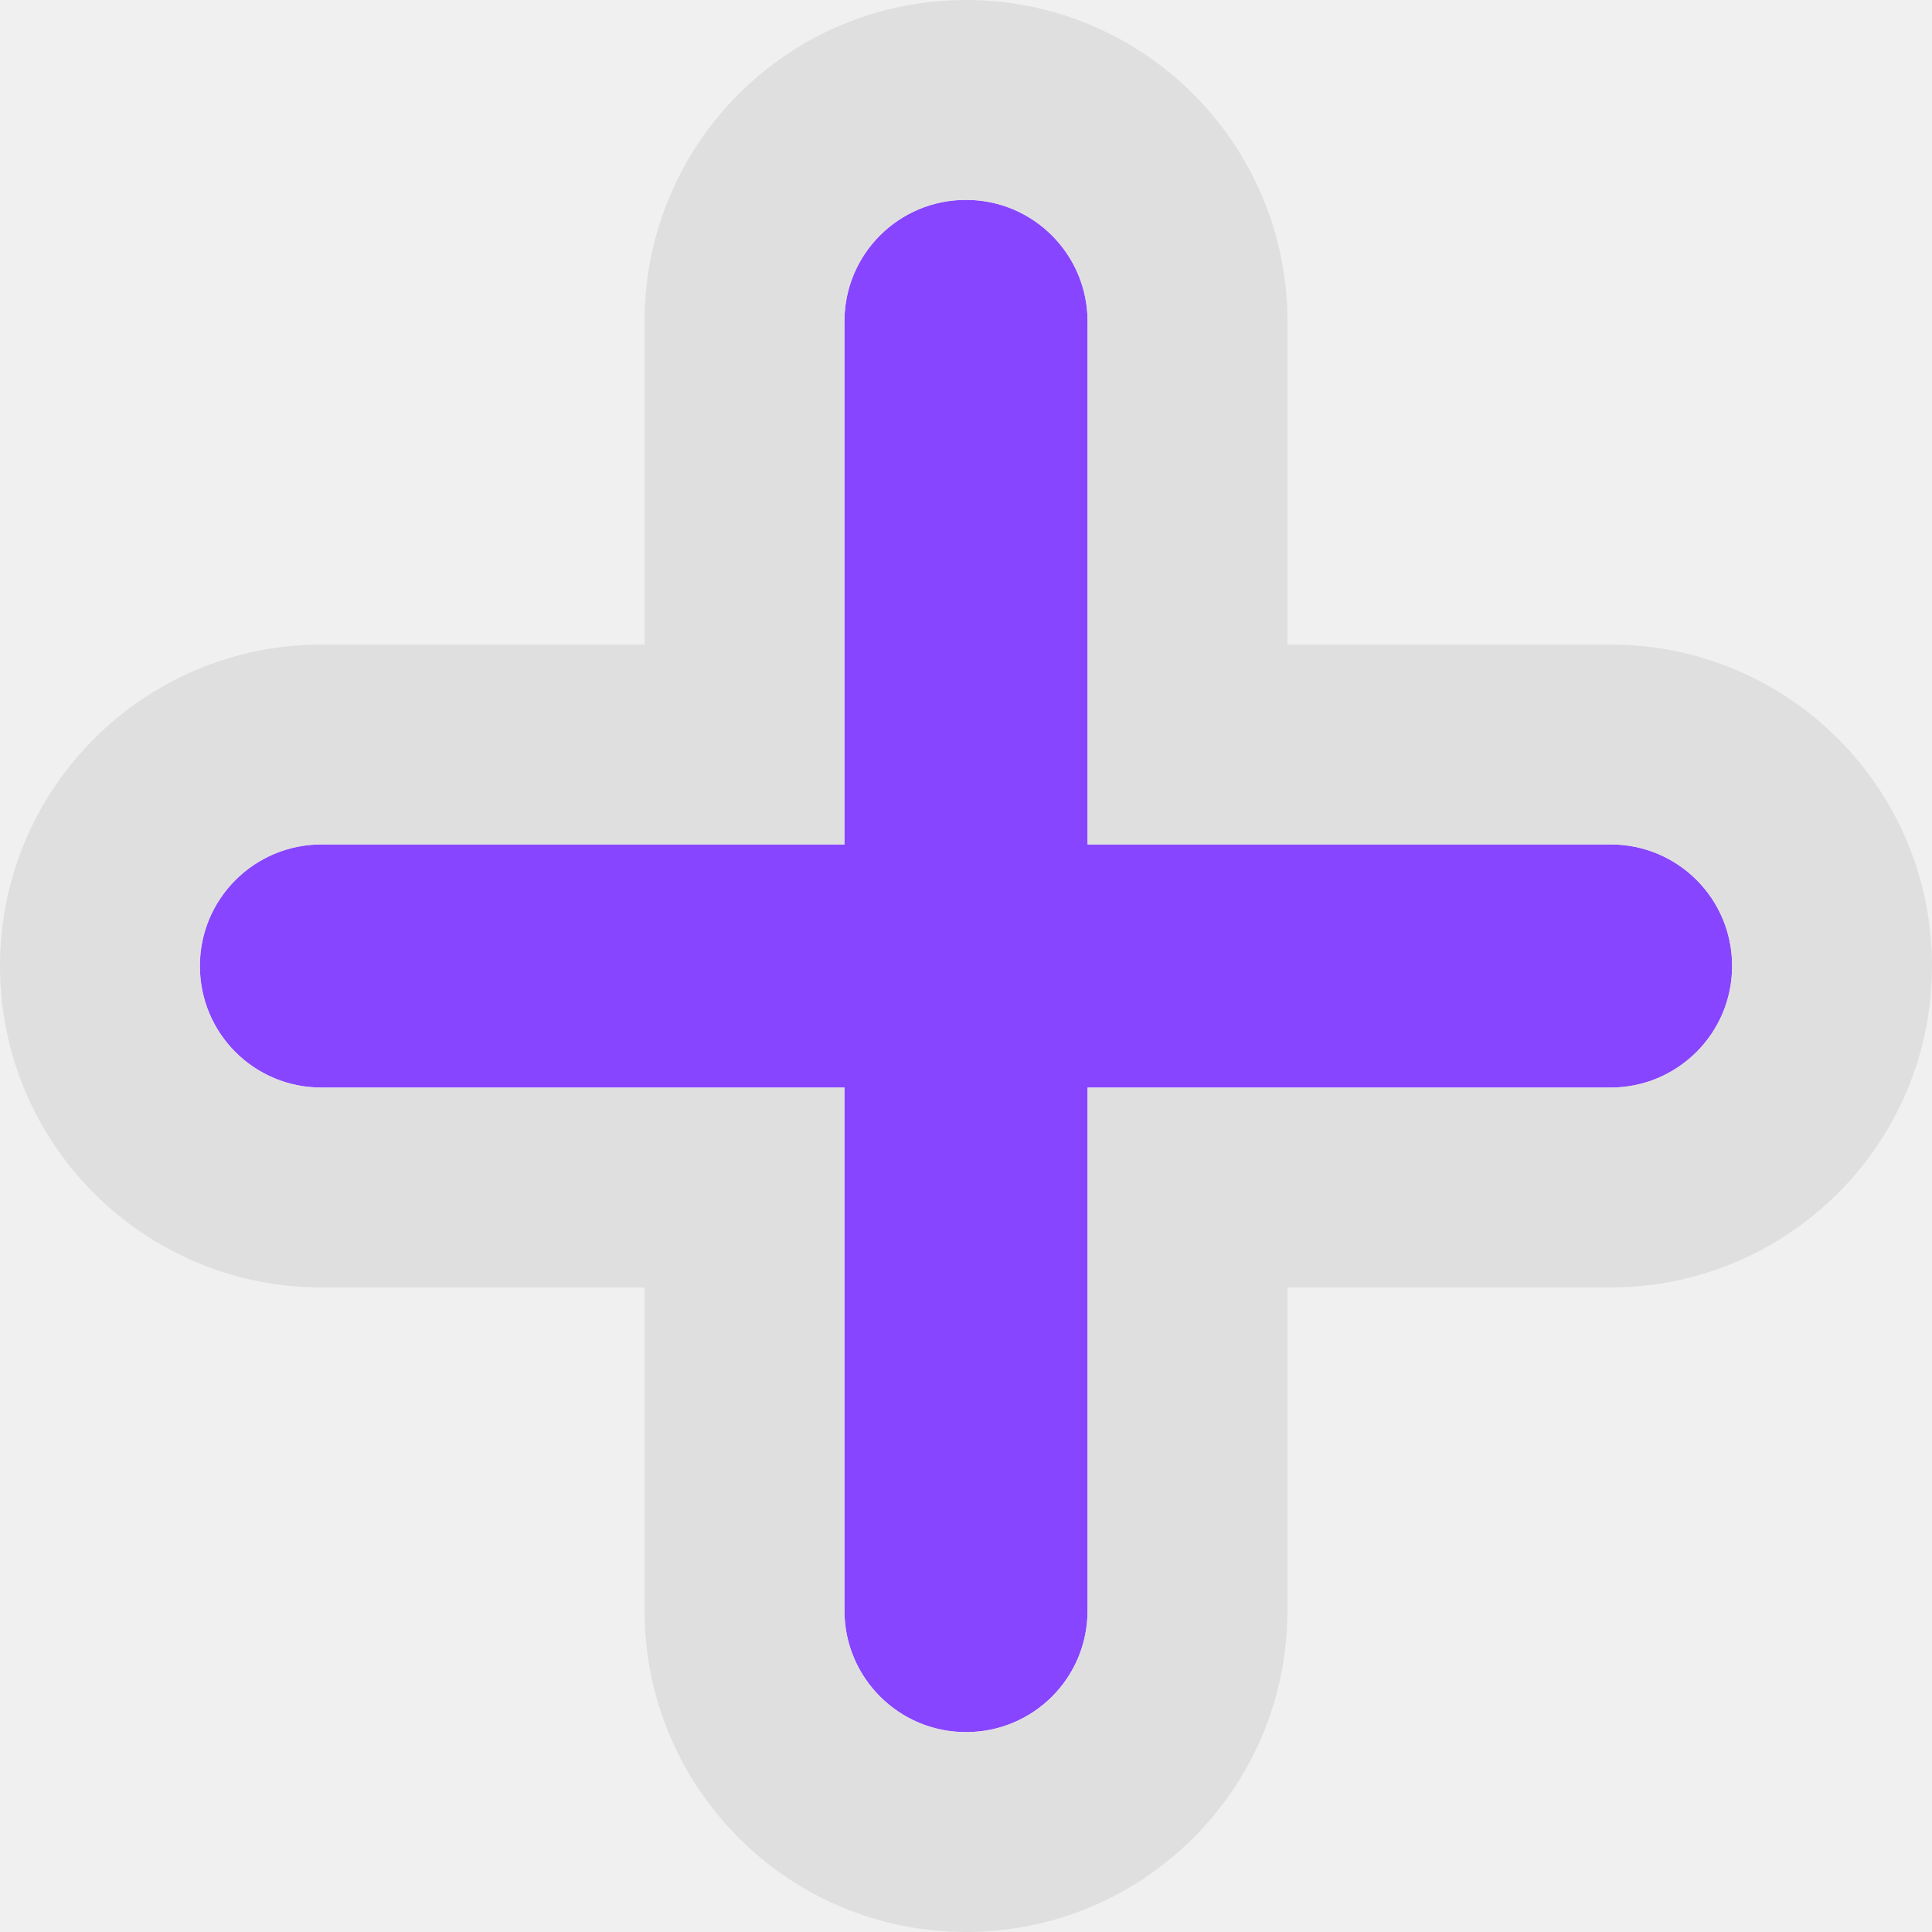
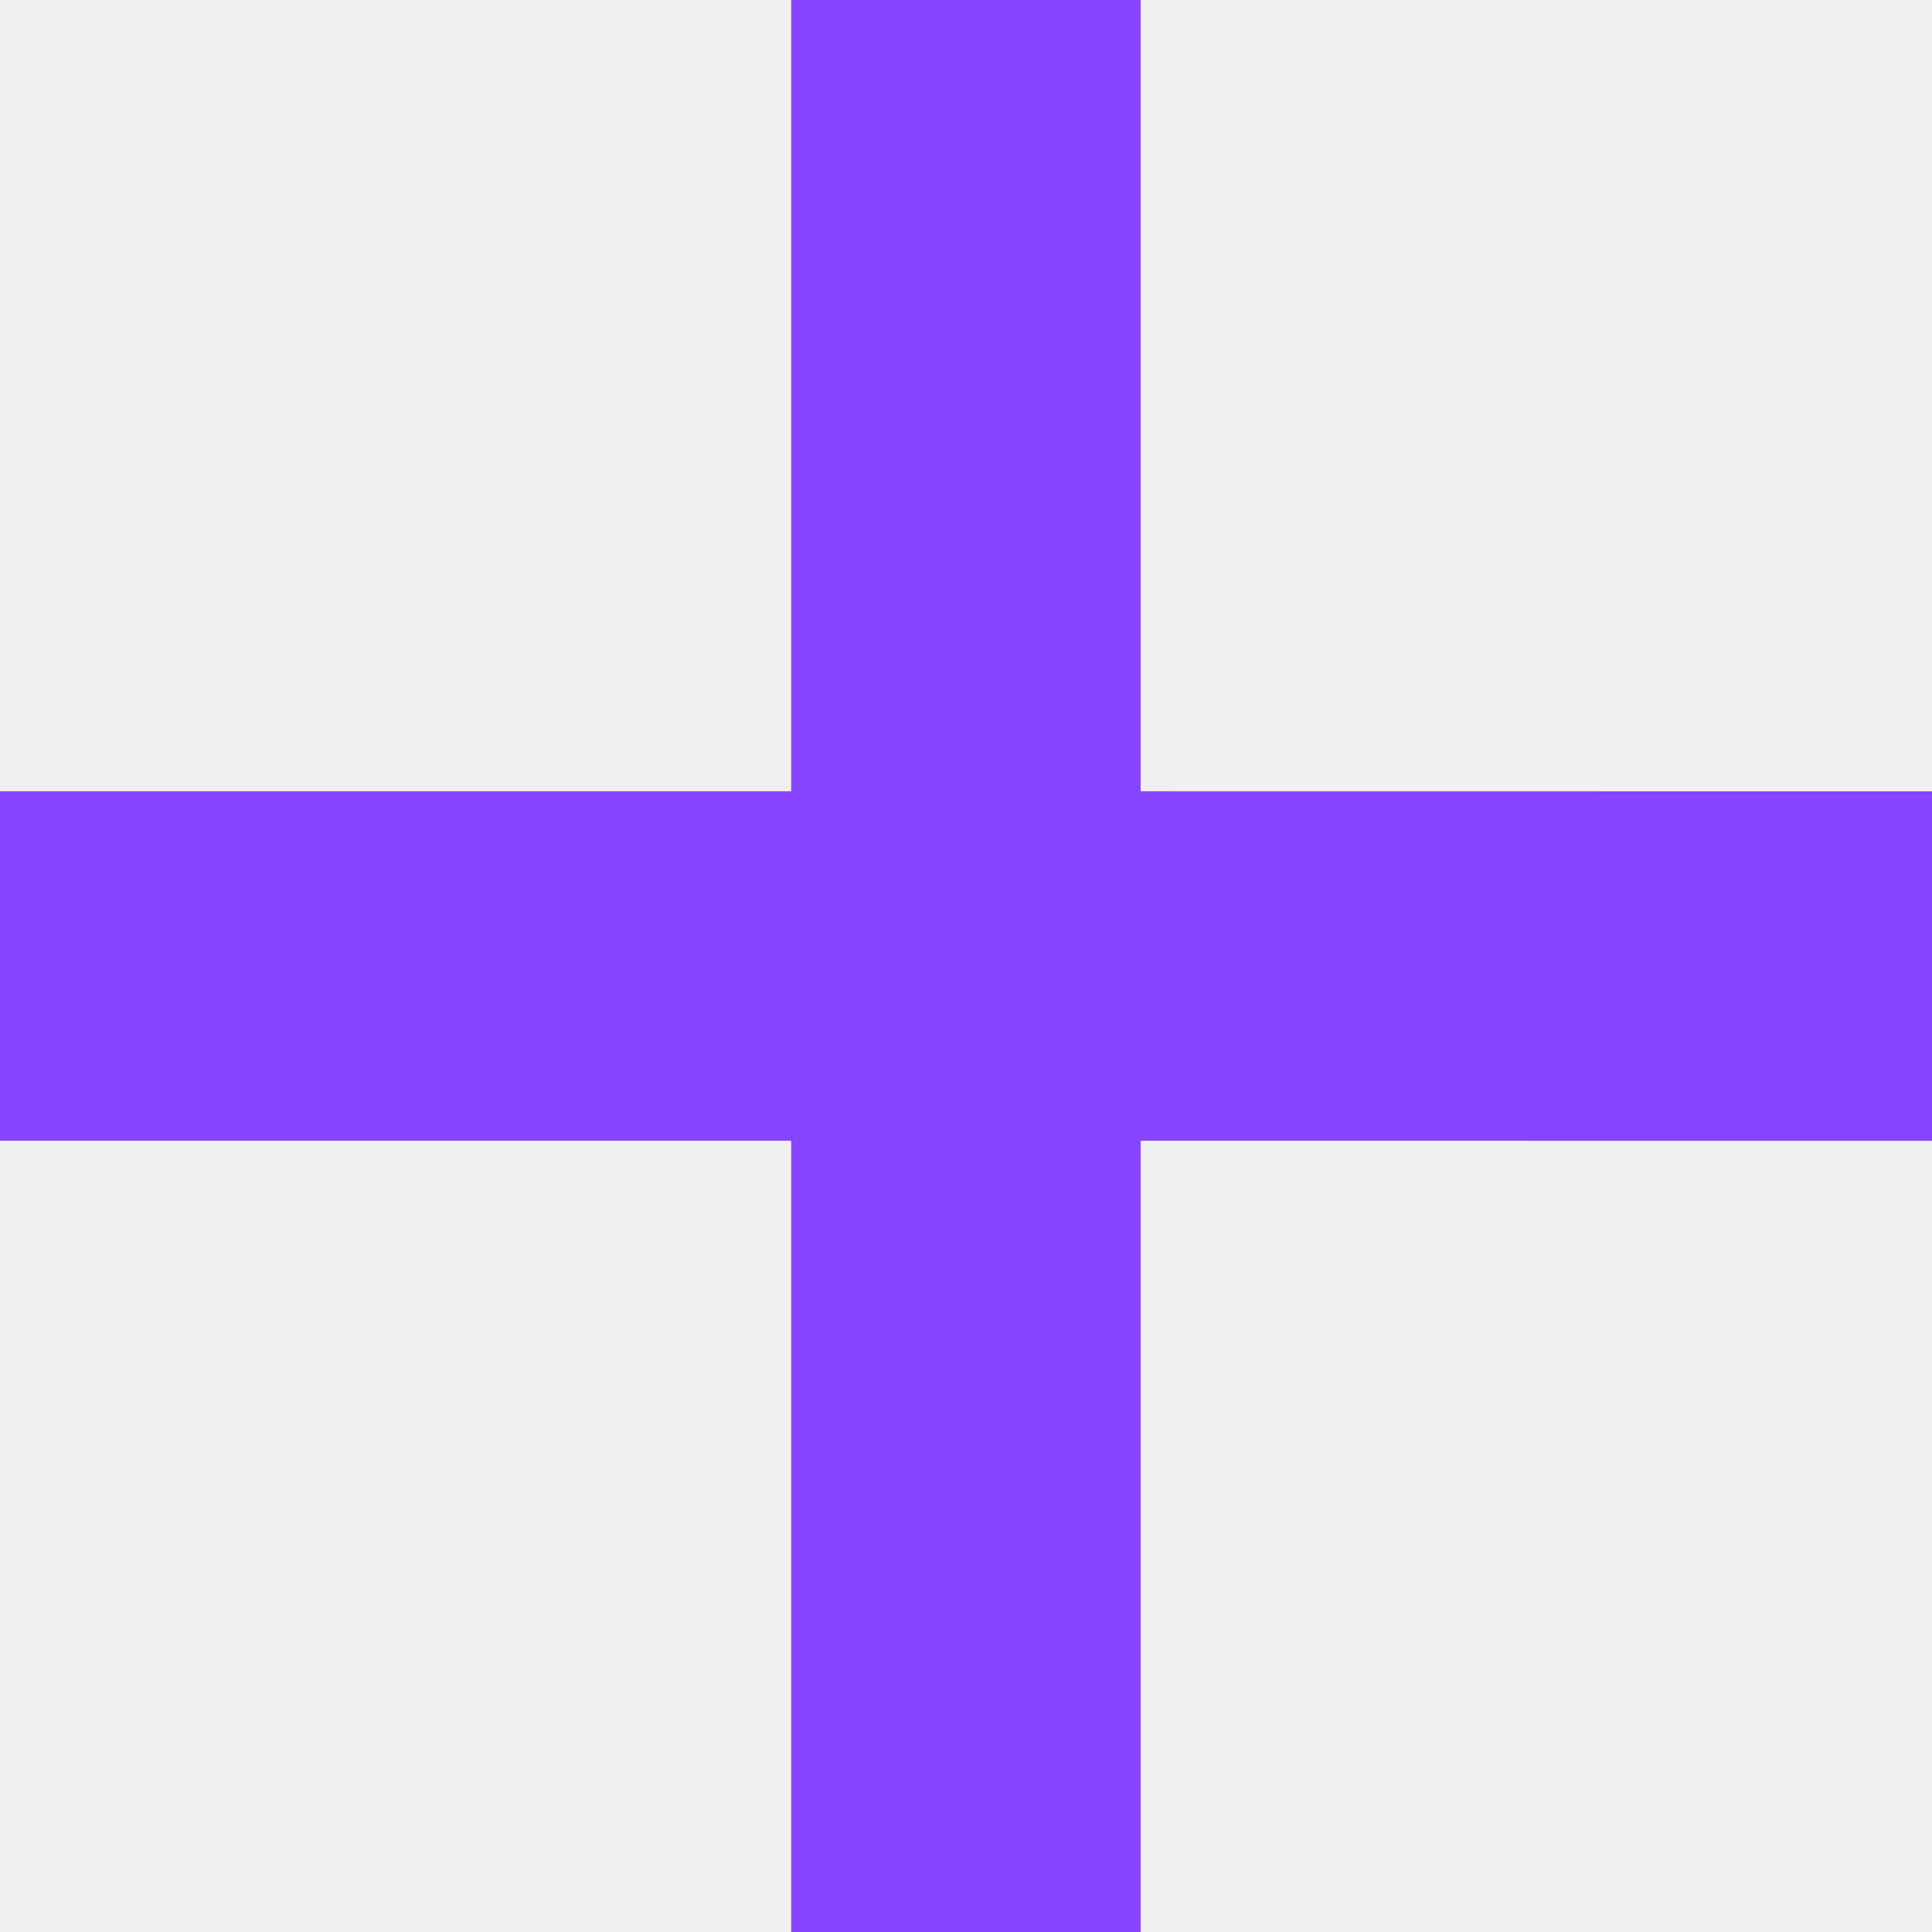
- <svg xmlns="http://www.w3.org/2000/svg" preserveAspectRatio="none" overflow="visible" style="display: block;" width="29" height="29" viewBox="0 0 29 29" fill="none">
-   <g id="Union">
-     <mask id="path-1-outside-1_0_4" maskUnits="userSpaceOnUse" x="0" y="0" width="29" height="29" fill="black">
-       <rect fill="white" width="29" height="29" />
-       <path d="M14.5 3C15.512 3 16.325 3.821 16.325 4.825V12.675H24.175C25.186 12.675 26 13.489 26 14.5C26 15.512 25.179 16.325 24.175 16.325H16.325V24.175C16.325 25.186 15.511 26 14.5 26C13.488 26 12.675 25.179 12.675 24.175V16.325H4.825C3.814 16.325 3 15.511 3 14.5C3 13.488 3.821 12.675 4.825 12.675H12.675V4.825C12.675 3.815 13.489 3 14.5 3Z" />
-     </mask>
-     <path d="M14.5 3C15.512 3 16.325 3.821 16.325 4.825V12.675H24.175C25.186 12.675 26 13.489 26 14.5C26 15.512 25.179 16.325 24.175 16.325H16.325V24.175C16.325 25.186 15.511 26 14.5 26C13.488 26 12.675 25.179 12.675 24.175V16.325H4.825C3.814 16.325 3 15.511 3 14.5C3 13.488 3.821 12.675 4.825 12.675H12.675V4.825C12.675 3.815 13.489 3 14.5 3Z" fill="#8845FF" />
-     <path d="M14.5 3L14.5 0H14.5V3ZM16.325 4.825H19.325V4.825L16.325 4.825ZM16.325 12.675H13.325C13.325 14.332 14.668 15.675 16.325 15.675V12.675ZM24.175 12.675L24.175 9.675H24.175V12.675ZM24.175 16.325V19.325H24.175L24.175 16.325ZM16.325 16.325V13.325C14.668 13.325 13.325 14.668 13.325 16.325H16.325ZM16.325 24.175L19.325 24.175V24.175H16.325ZM14.5 26V29H14.5L14.5 26ZM12.675 24.175H9.675V24.175L12.675 24.175ZM12.675 16.325H15.675C15.675 14.668 14.332 13.325 12.675 13.325V16.325ZM4.825 16.325L4.825 19.325H4.825V16.325ZM4.825 12.675V9.675H4.825L4.825 12.675ZM12.675 12.675V15.675C14.332 15.675 15.675 14.332 15.675 12.675H12.675ZM12.675 4.825L9.675 4.825V4.825H12.675ZM14.5 3L14.5 6C13.846 6 13.325 5.469 13.325 4.826L16.325 4.825L19.325 4.825C19.325 2.173 17.178 1.09673e-05 14.5 0L14.5 3ZM16.325 4.825H13.325V12.675H16.325H19.325V4.825H16.325ZM16.325 12.675V15.675H24.175V12.675V9.675H16.325V12.675ZM24.175 12.675L24.174 15.675C23.529 15.675 23 15.147 23 14.5H26H29C29 11.832 26.842 9.675 24.175 9.675L24.175 12.675ZM26 14.5H23C23 13.846 23.531 13.325 24.174 13.325L24.175 16.325L24.175 19.325C26.827 19.325 29 17.178 29 14.5H26ZM24.175 16.325V13.325H16.325V16.325V19.325H24.175V16.325ZM16.325 16.325H13.325V24.175H16.325H19.325V16.325H16.325ZM16.325 24.175L13.325 24.174C13.325 23.529 13.853 23 14.5 23L14.5 26L14.5 29C17.168 29 19.325 26.842 19.325 24.175L16.325 24.175ZM14.5 26V23C15.154 23 15.675 23.531 15.675 24.174L12.675 24.175L9.675 24.175C9.675 26.827 11.822 29 14.5 29V26ZM12.675 24.175H15.675V16.325H12.675H9.675V24.175H12.675ZM12.675 16.325V13.325H4.825V16.325V19.325H12.675V16.325ZM4.825 16.325L4.826 13.325C5.471 13.325 6 13.853 6 14.5H3H0C0 17.168 2.158 19.325 4.825 19.325L4.825 16.325ZM3 14.5H6C6 15.154 5.469 15.675 4.826 15.675L4.825 12.675L4.825 9.675C2.173 9.675 0 11.822 0 14.5H3ZM4.825 12.675V15.675H12.675V12.675V9.675H4.825V12.675ZM12.675 12.675H15.675V4.825H12.675H9.675V12.675H12.675ZM12.675 4.825L15.675 4.826C15.675 5.471 15.147 6 14.5 6V3V0C11.832 0 9.675 2.158 9.675 4.825L12.675 4.825Z" fill="#DFDFDF" mask="url(#path-1-outside-1_0_4)" />
+ <svg xmlns="http://www.w3.org/2000/svg" preserveAspectRatio="none" overflow="visible" style="display: block;" width="19.858" height="19.858" viewBox="0 0 19.858 19.858" fill="none">
+   <g id="Group 2811">
+     <path id="Union" d="M11.724 8.133L19.858 8.134V11.726L11.724 11.725V19.858H8.132V11.725H0V8.133H8.132V0H11.724V8.133Z" fill="#8845FF" />
  </g>
</svg>
